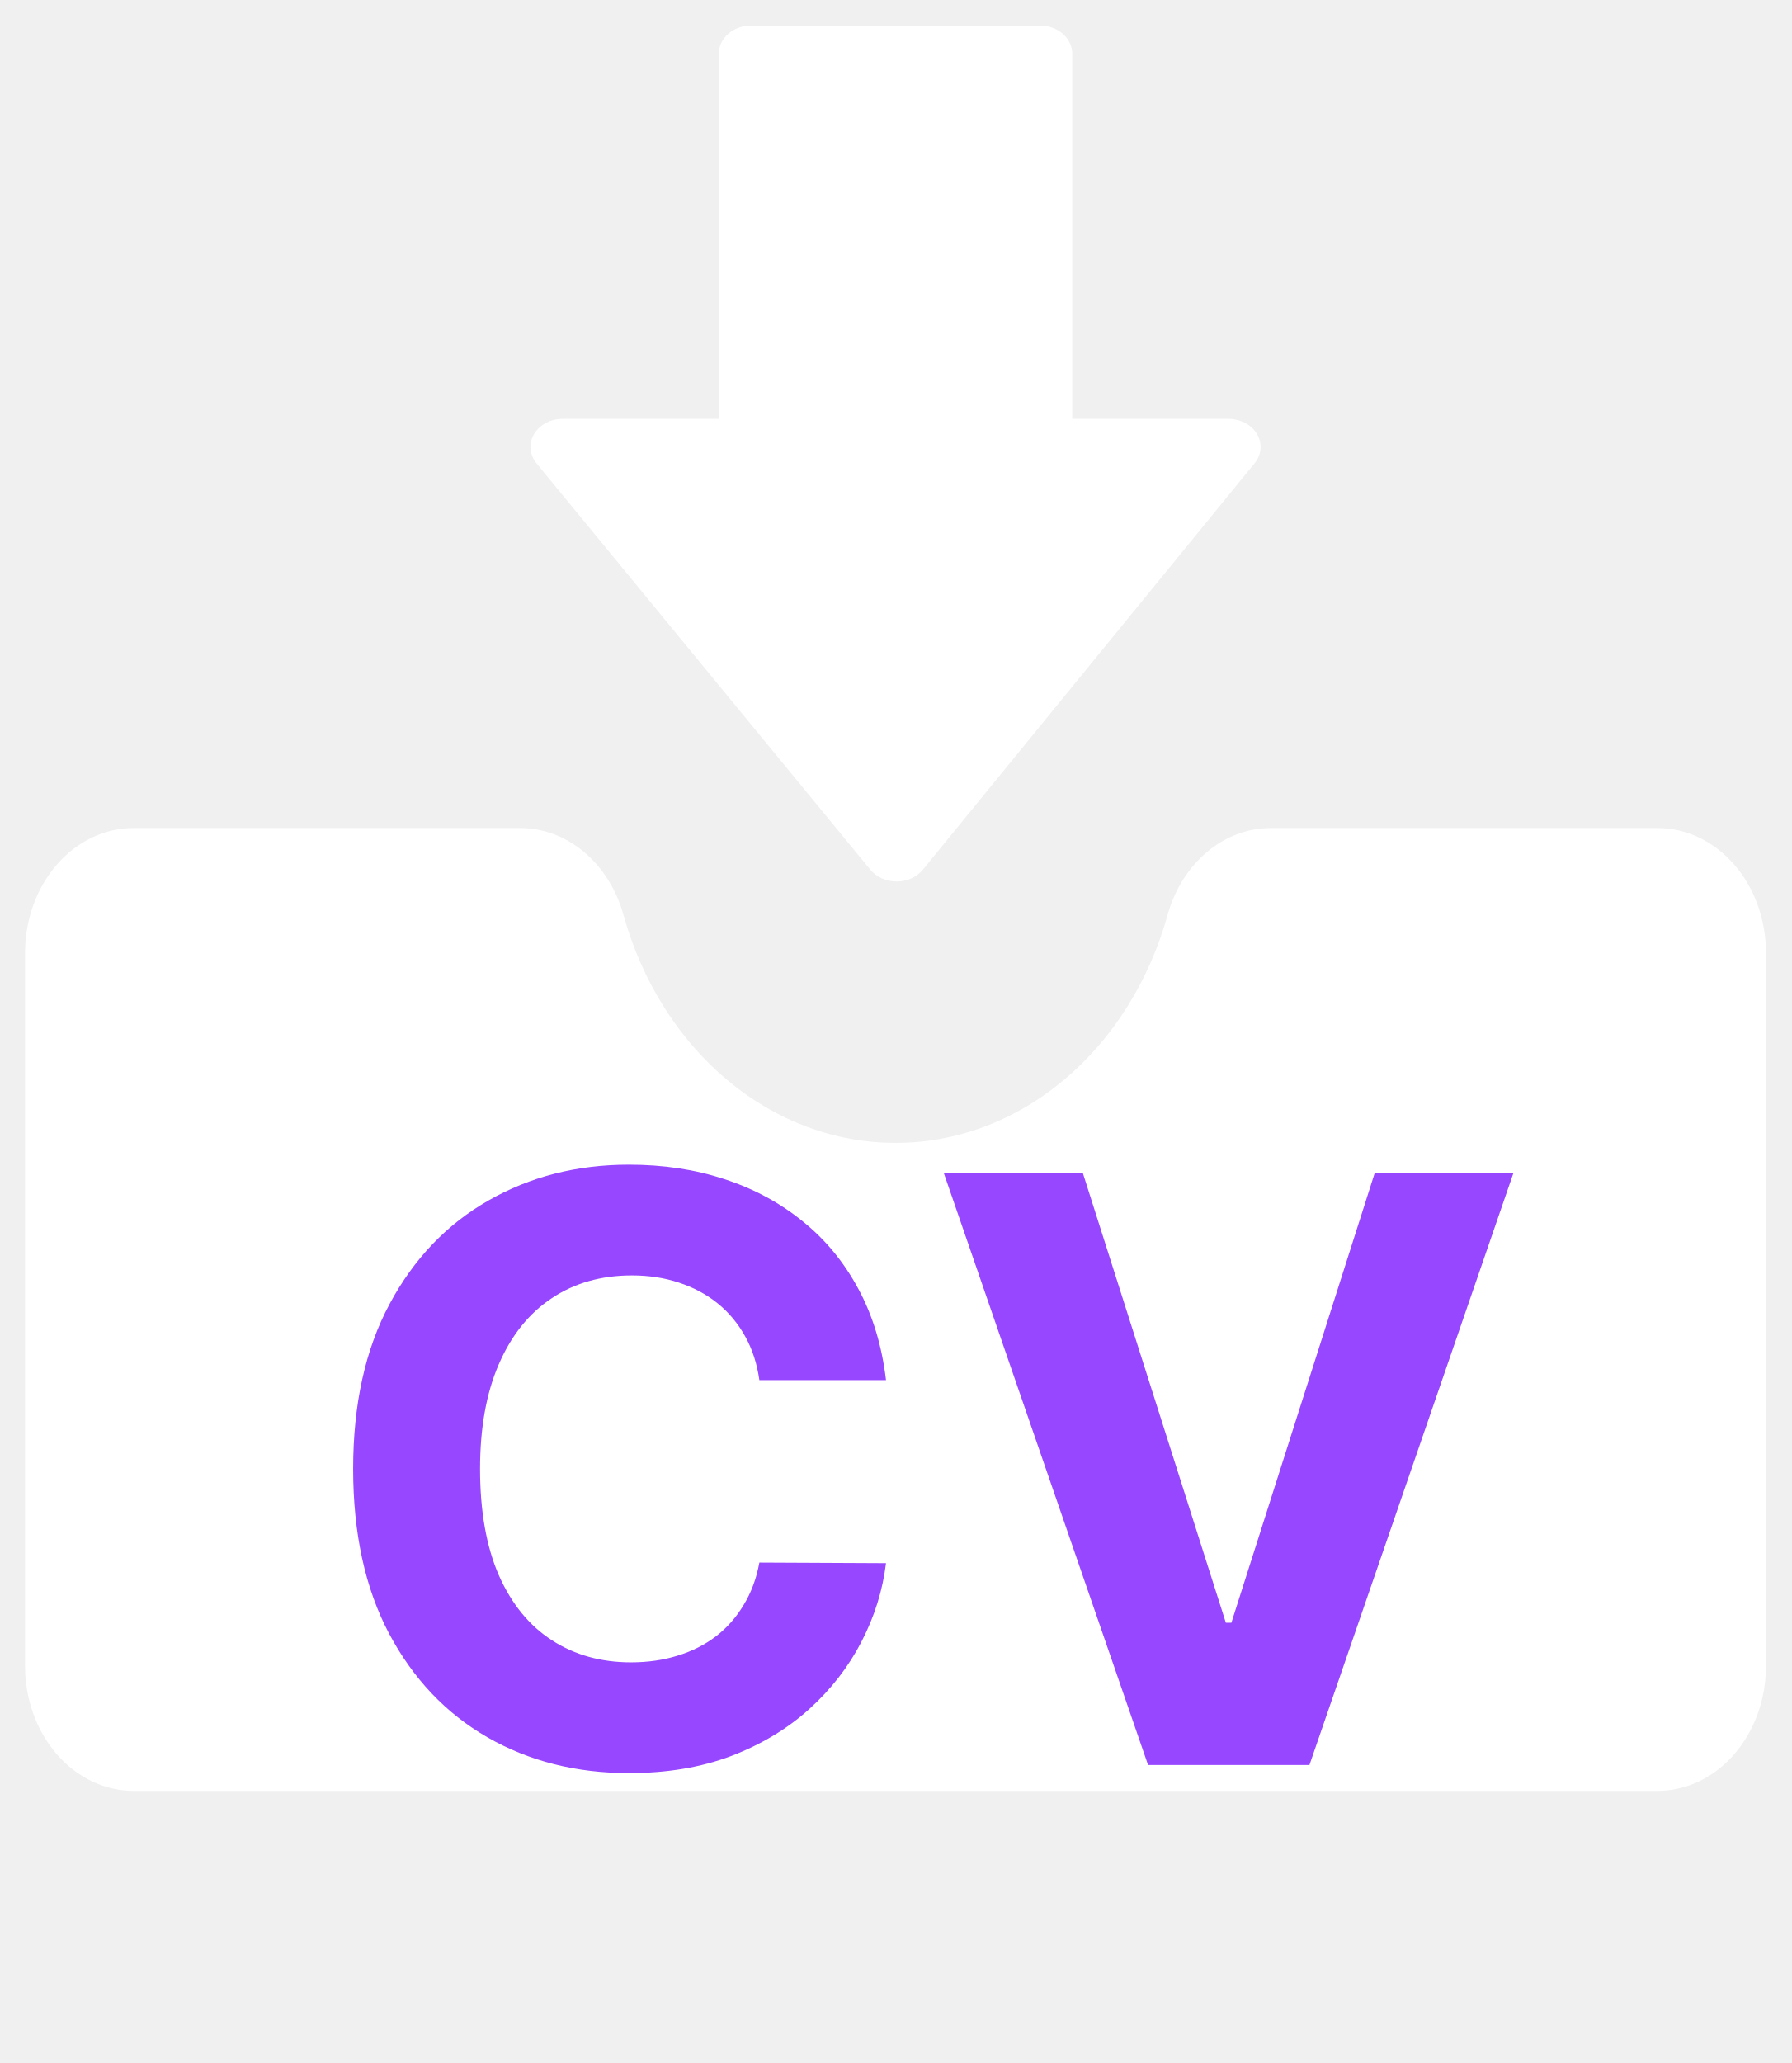
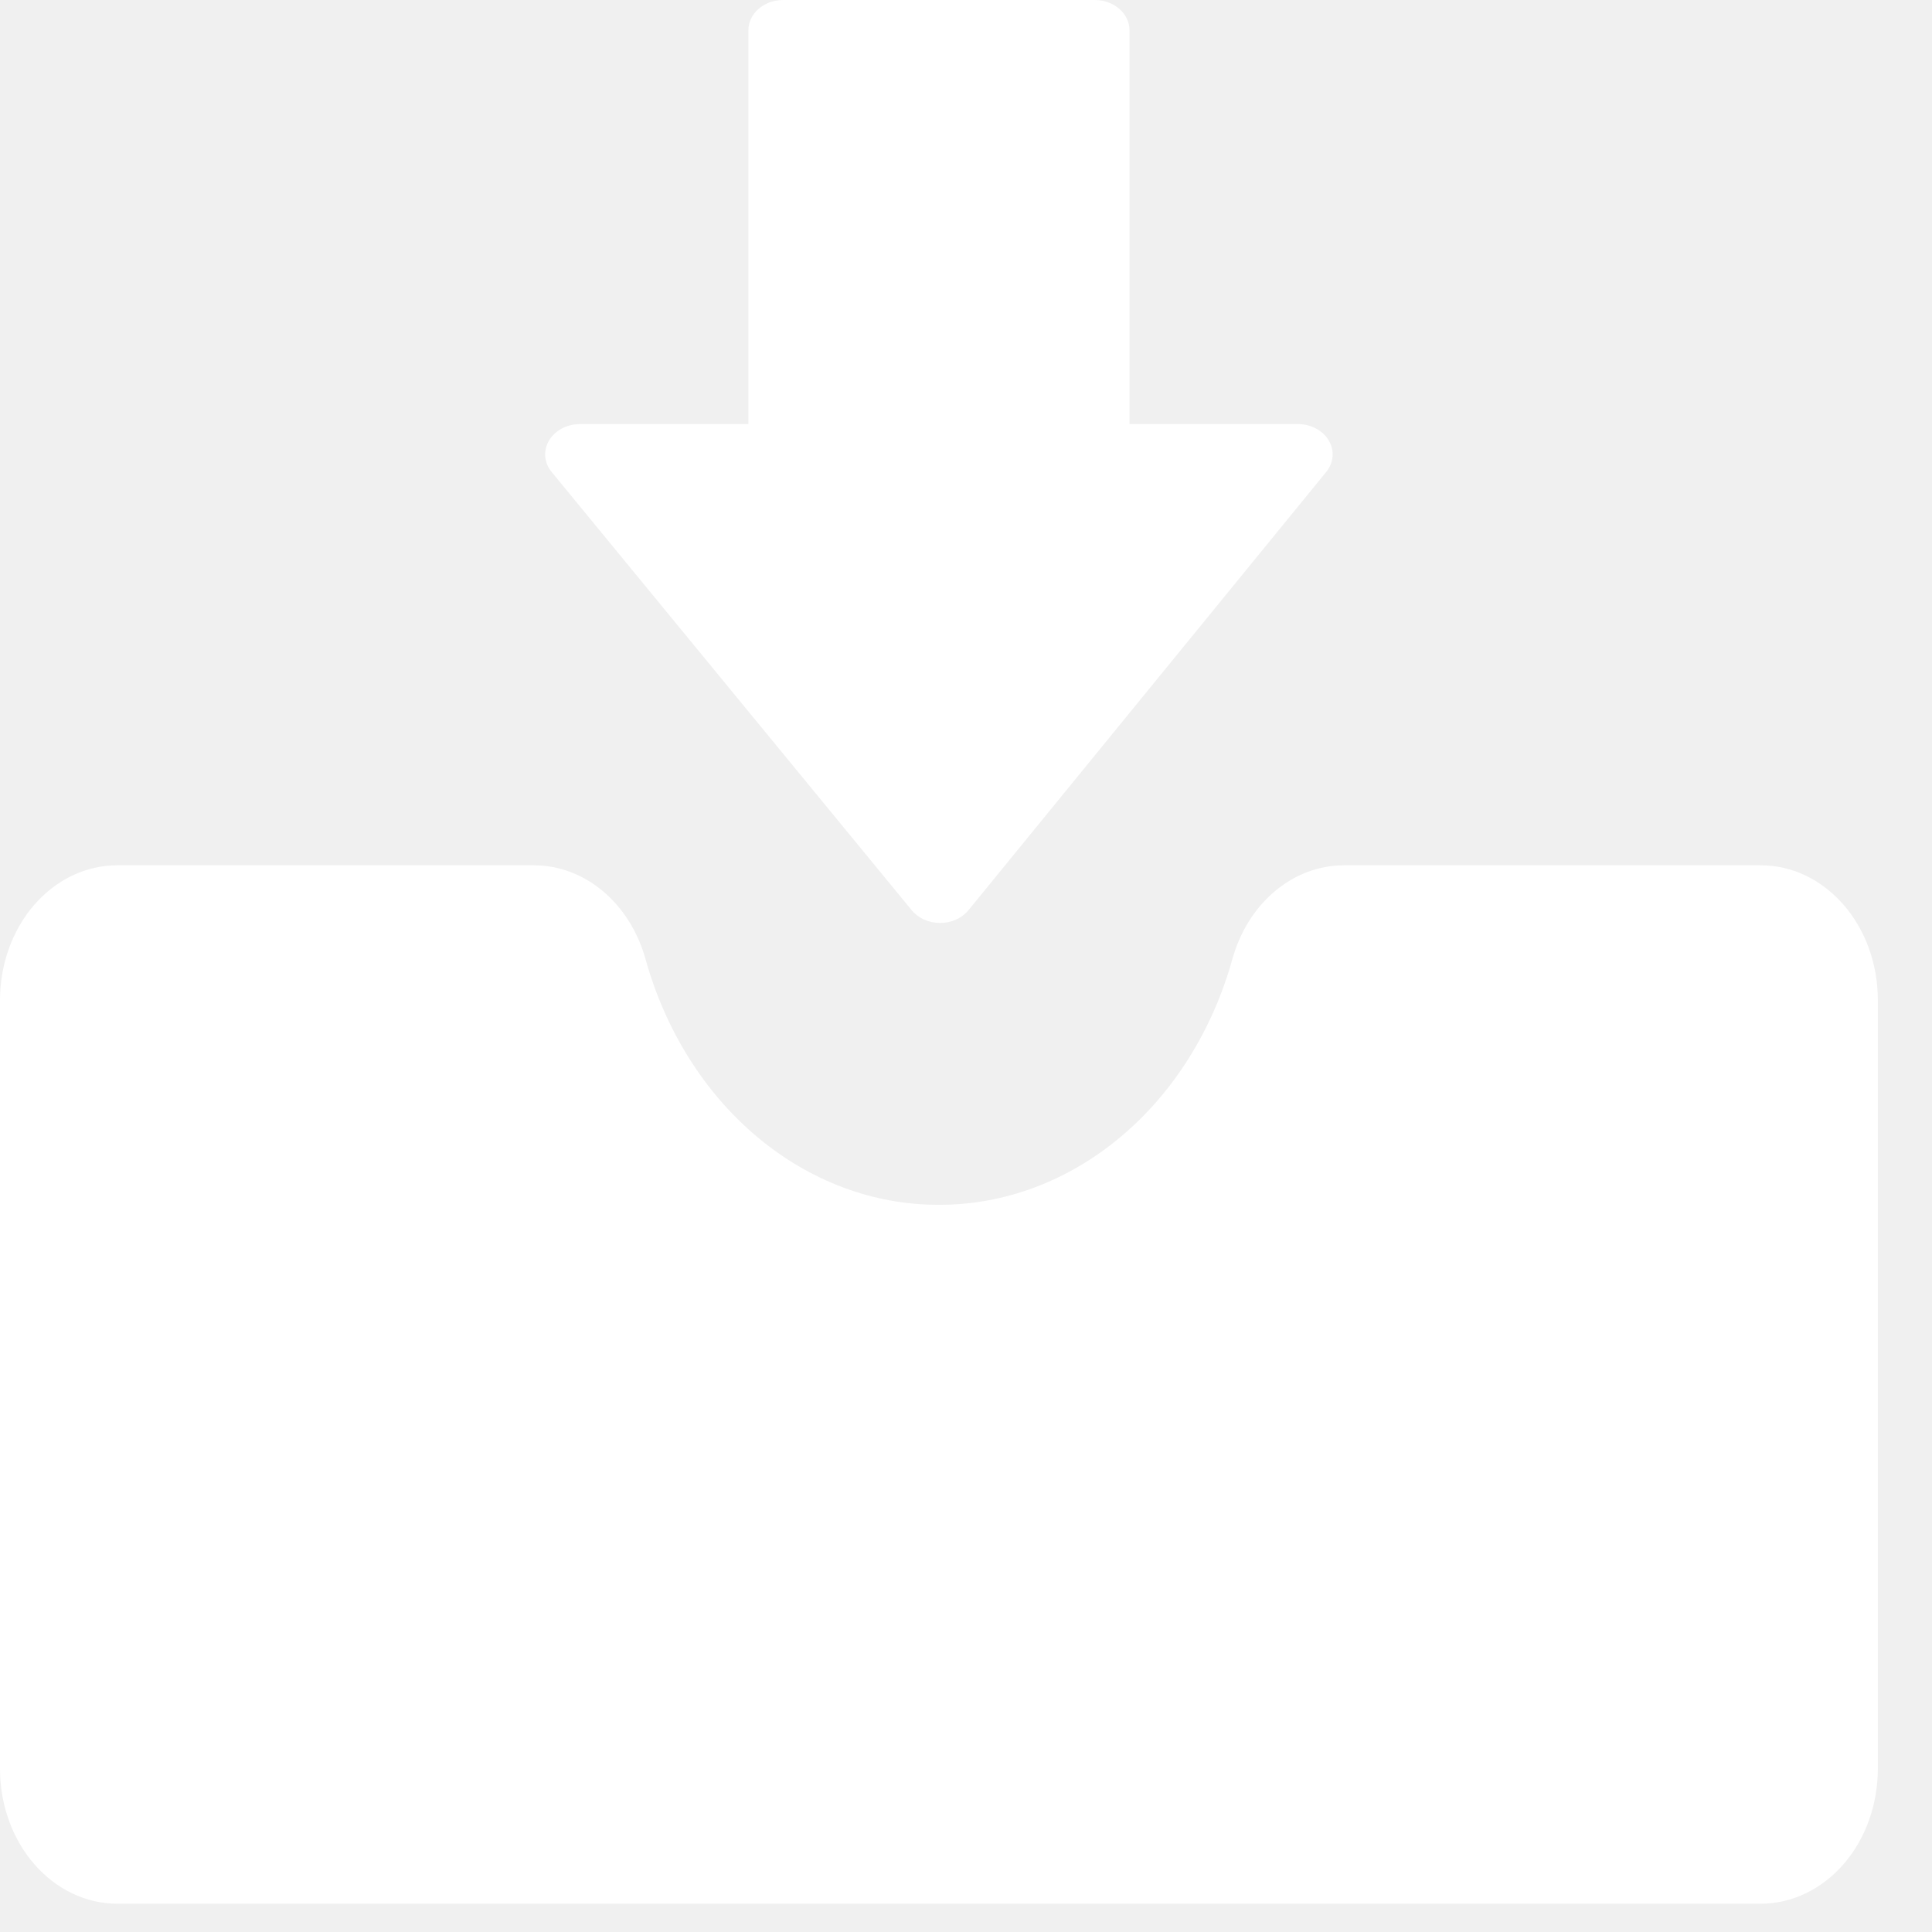
- <svg xmlns="http://www.w3.org/2000/svg" width="33" height="38" viewBox="0 0 33 38" fill="none">
-   <path d="M30.535 15.252H23.416C22.993 15.251 22.581 15.405 22.239 15.692C21.897 15.979 21.642 16.383 21.513 16.846C21.173 18.068 20.504 19.135 19.602 19.891C18.701 20.647 17.614 21.053 16.499 21.051C15.383 21.053 14.296 20.647 13.395 19.891C12.493 19.135 11.824 18.069 11.484 16.846C11.354 16.382 11.1 15.978 10.758 15.692C10.416 15.405 10.004 15.251 9.581 15.252H2.461C2.199 15.251 1.939 15.311 1.696 15.427C1.453 15.542 1.233 15.712 1.047 15.926C0.861 16.14 0.714 16.393 0.613 16.673C0.513 16.952 0.461 17.252 0.461 17.554V30.686C0.461 31.297 0.672 31.882 1.047 32.313C1.422 32.745 1.931 32.987 2.461 32.988H30.535C30.798 32.988 31.058 32.928 31.3 32.813C31.543 32.697 31.764 32.527 31.949 32.314C32.135 32.1 32.282 31.846 32.383 31.567C32.484 31.288 32.535 30.988 32.535 30.686V17.554C32.535 16.281 31.641 15.252 30.535 15.252Z" fill="white" />
-   <path d="M16.035 16.02C16.146 16.156 16.327 16.237 16.518 16.237H16.519C16.712 16.237 16.89 16.156 17.003 16.018L23.114 8.533C23.177 8.455 23.215 8.364 23.222 8.269C23.23 8.174 23.207 8.079 23.157 7.995C23.108 7.91 23.032 7.839 22.938 7.79C22.845 7.741 22.738 7.715 22.629 7.715H19.754V0.99C19.754 0.702 19.488 0.471 19.16 0.471H13.838C13.509 0.471 13.243 0.702 13.243 0.99V7.715H10.366C10.257 7.715 10.15 7.741 10.057 7.791C9.964 7.84 9.889 7.911 9.839 7.996C9.789 8.08 9.767 8.175 9.774 8.269C9.782 8.364 9.82 8.455 9.883 8.533L16.035 16.02Z" fill="white" />
-   <path d="M16.323 25.421H13.99C13.947 25.119 13.86 24.851 13.729 24.617C13.597 24.379 13.429 24.176 13.223 24.009C13.017 23.842 12.779 23.715 12.509 23.626C12.243 23.537 11.953 23.493 11.641 23.493C11.076 23.493 10.584 23.633 10.165 23.913C9.746 24.19 9.421 24.595 9.19 25.128C8.96 25.657 8.844 26.3 8.844 27.056C8.844 27.834 8.96 28.487 9.19 29.016C9.425 29.546 9.751 29.945 10.171 30.215C10.59 30.485 11.074 30.62 11.625 30.62C11.934 30.62 12.22 30.579 12.482 30.497C12.749 30.416 12.985 30.297 13.191 30.14C13.397 29.981 13.567 29.787 13.702 29.56C13.841 29.332 13.937 29.073 13.99 28.782L16.323 28.793C16.262 29.293 16.112 29.776 15.87 30.242C15.632 30.703 15.311 31.117 14.906 31.483C14.505 31.845 14.025 32.133 13.468 32.346C12.914 32.555 12.287 32.66 11.587 32.66C10.614 32.66 9.744 32.44 8.977 31.999C8.214 31.559 7.61 30.922 7.166 30.087C6.726 29.253 6.506 28.242 6.506 27.056C6.506 25.867 6.729 24.855 7.177 24.02C7.624 23.186 8.232 22.55 8.999 22.113C9.766 21.673 10.629 21.453 11.587 21.453C12.22 21.453 12.806 21.541 13.345 21.719C13.889 21.896 14.37 22.156 14.789 22.497C15.208 22.834 15.549 23.248 15.812 23.738C16.078 24.228 16.248 24.789 16.323 25.421ZM19.948 21.602L22.584 29.89H22.686L25.328 21.602H27.884L24.124 32.511H21.151L17.386 21.602H19.948Z" fill="#9747FF" />
+ <svg xmlns="http://www.w3.org/2000/svg" width="33" height="33" viewBox="0 0 33 33" fill="none">
+   <path d="M30.074 14.78H22.955C22.532 14.78 22.12 14.934 21.778 15.221C21.436 15.507 21.182 15.911 21.052 16.375C20.712 17.597 20.043 18.664 19.141 19.419C18.24 20.175 17.153 20.582 16.038 20.579C14.922 20.582 13.835 20.176 12.934 19.42C12.032 18.664 11.363 17.597 11.024 16.375C10.893 15.911 10.639 15.507 10.297 15.221C9.955 14.934 9.543 14.78 9.12 14.78H2.001C1.738 14.78 1.478 14.84 1.235 14.955C0.992 15.071 0.772 15.241 0.586 15.454C0.4 15.668 0.253 15.922 0.152 16.202C0.052 16.481 -5.33861e-05 16.78 4.13601e-08 17.083V30.215C0 30.825 0.211 31.411 0.586 31.842C0.961 32.274 1.47 32.516 2.001 32.517H30.074C30.337 32.517 30.597 32.457 30.839 32.341C31.082 32.226 31.303 32.056 31.488 31.843C31.674 31.629 31.822 31.375 31.922 31.096C32.023 30.817 32.074 30.517 32.075 30.215V17.083C32.075 15.81 31.18 14.78 30.074 14.78Z" fill="white" />
+   <path d="M15.574 15.549C15.685 15.684 15.866 15.765 16.057 15.765H16.058C16.251 15.765 16.43 15.684 16.542 15.547L22.653 8.061C22.716 7.984 22.753 7.893 22.761 7.798C22.769 7.703 22.746 7.608 22.697 7.524C22.647 7.439 22.571 7.368 22.477 7.319C22.384 7.269 22.277 7.243 22.168 7.244H19.293V0.519C19.293 0.231 19.027 0 18.699 0H13.377C13.048 0 12.783 0.231 12.783 0.519V7.244H9.905C9.796 7.244 9.69 7.27 9.596 7.32C9.503 7.369 9.428 7.44 9.378 7.524C9.328 7.609 9.306 7.704 9.313 7.798C9.321 7.893 9.359 7.984 9.422 8.061L15.574 15.549Z" fill="white" />
</svg>
